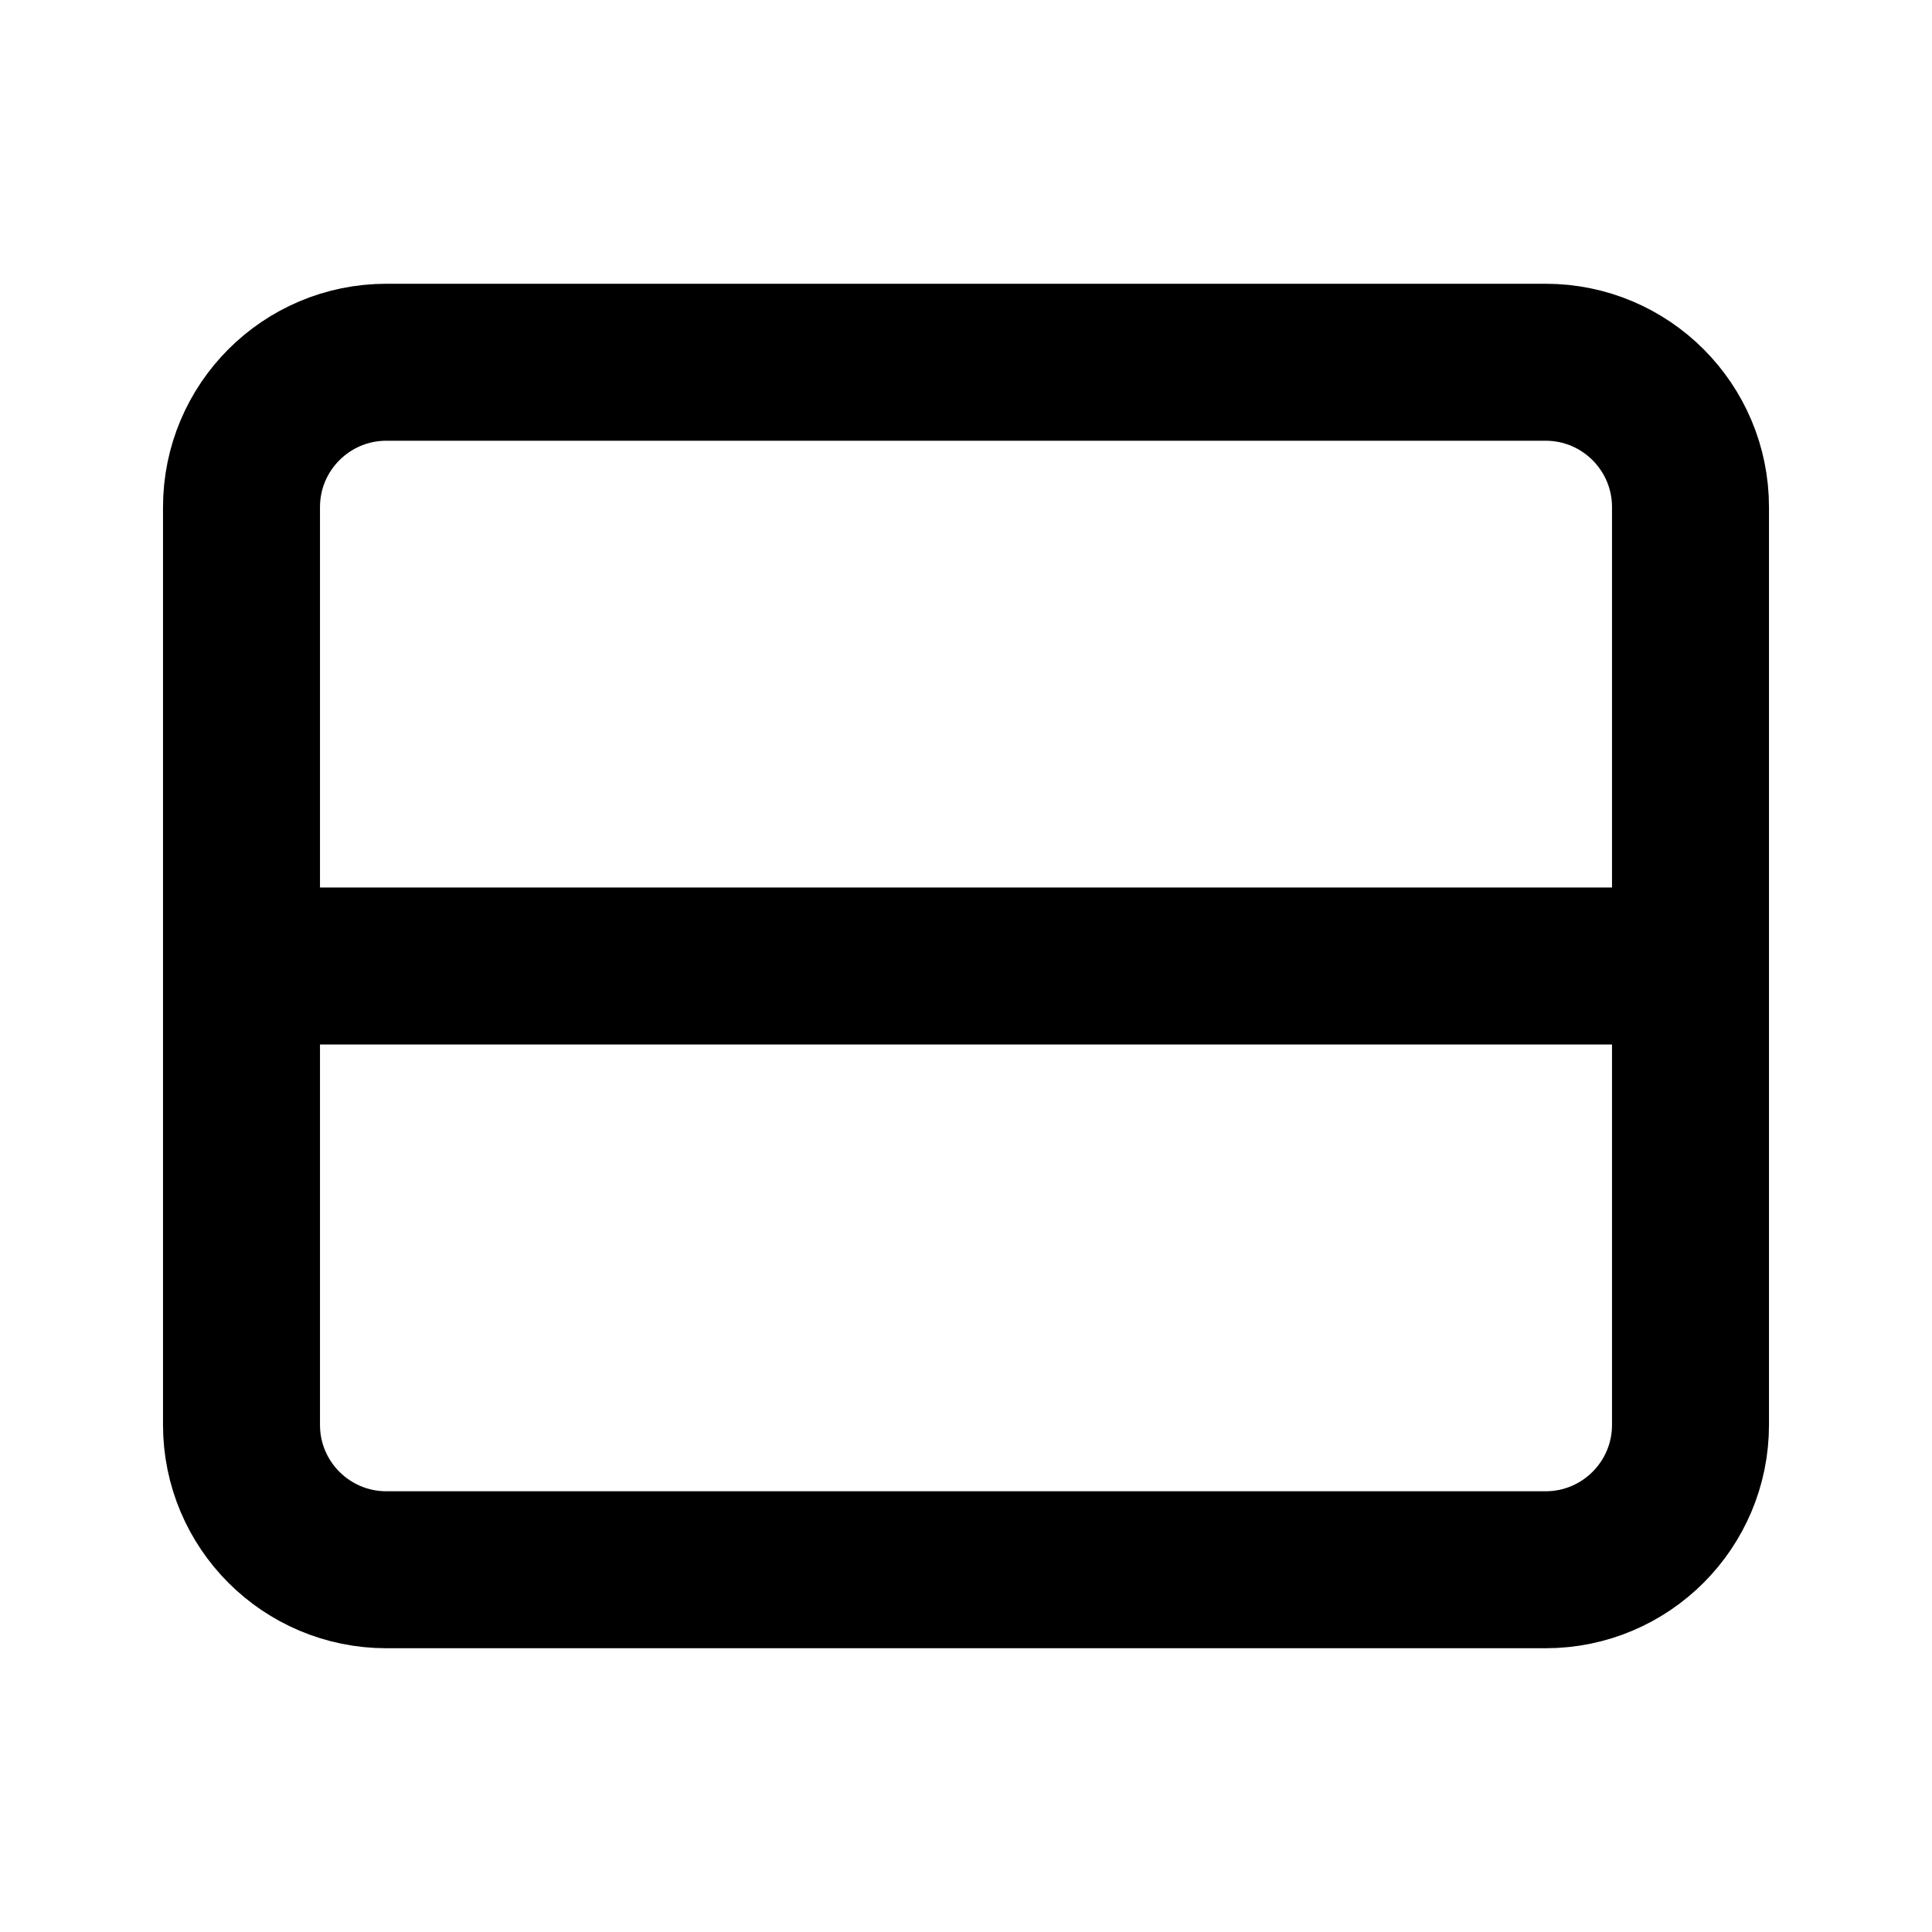
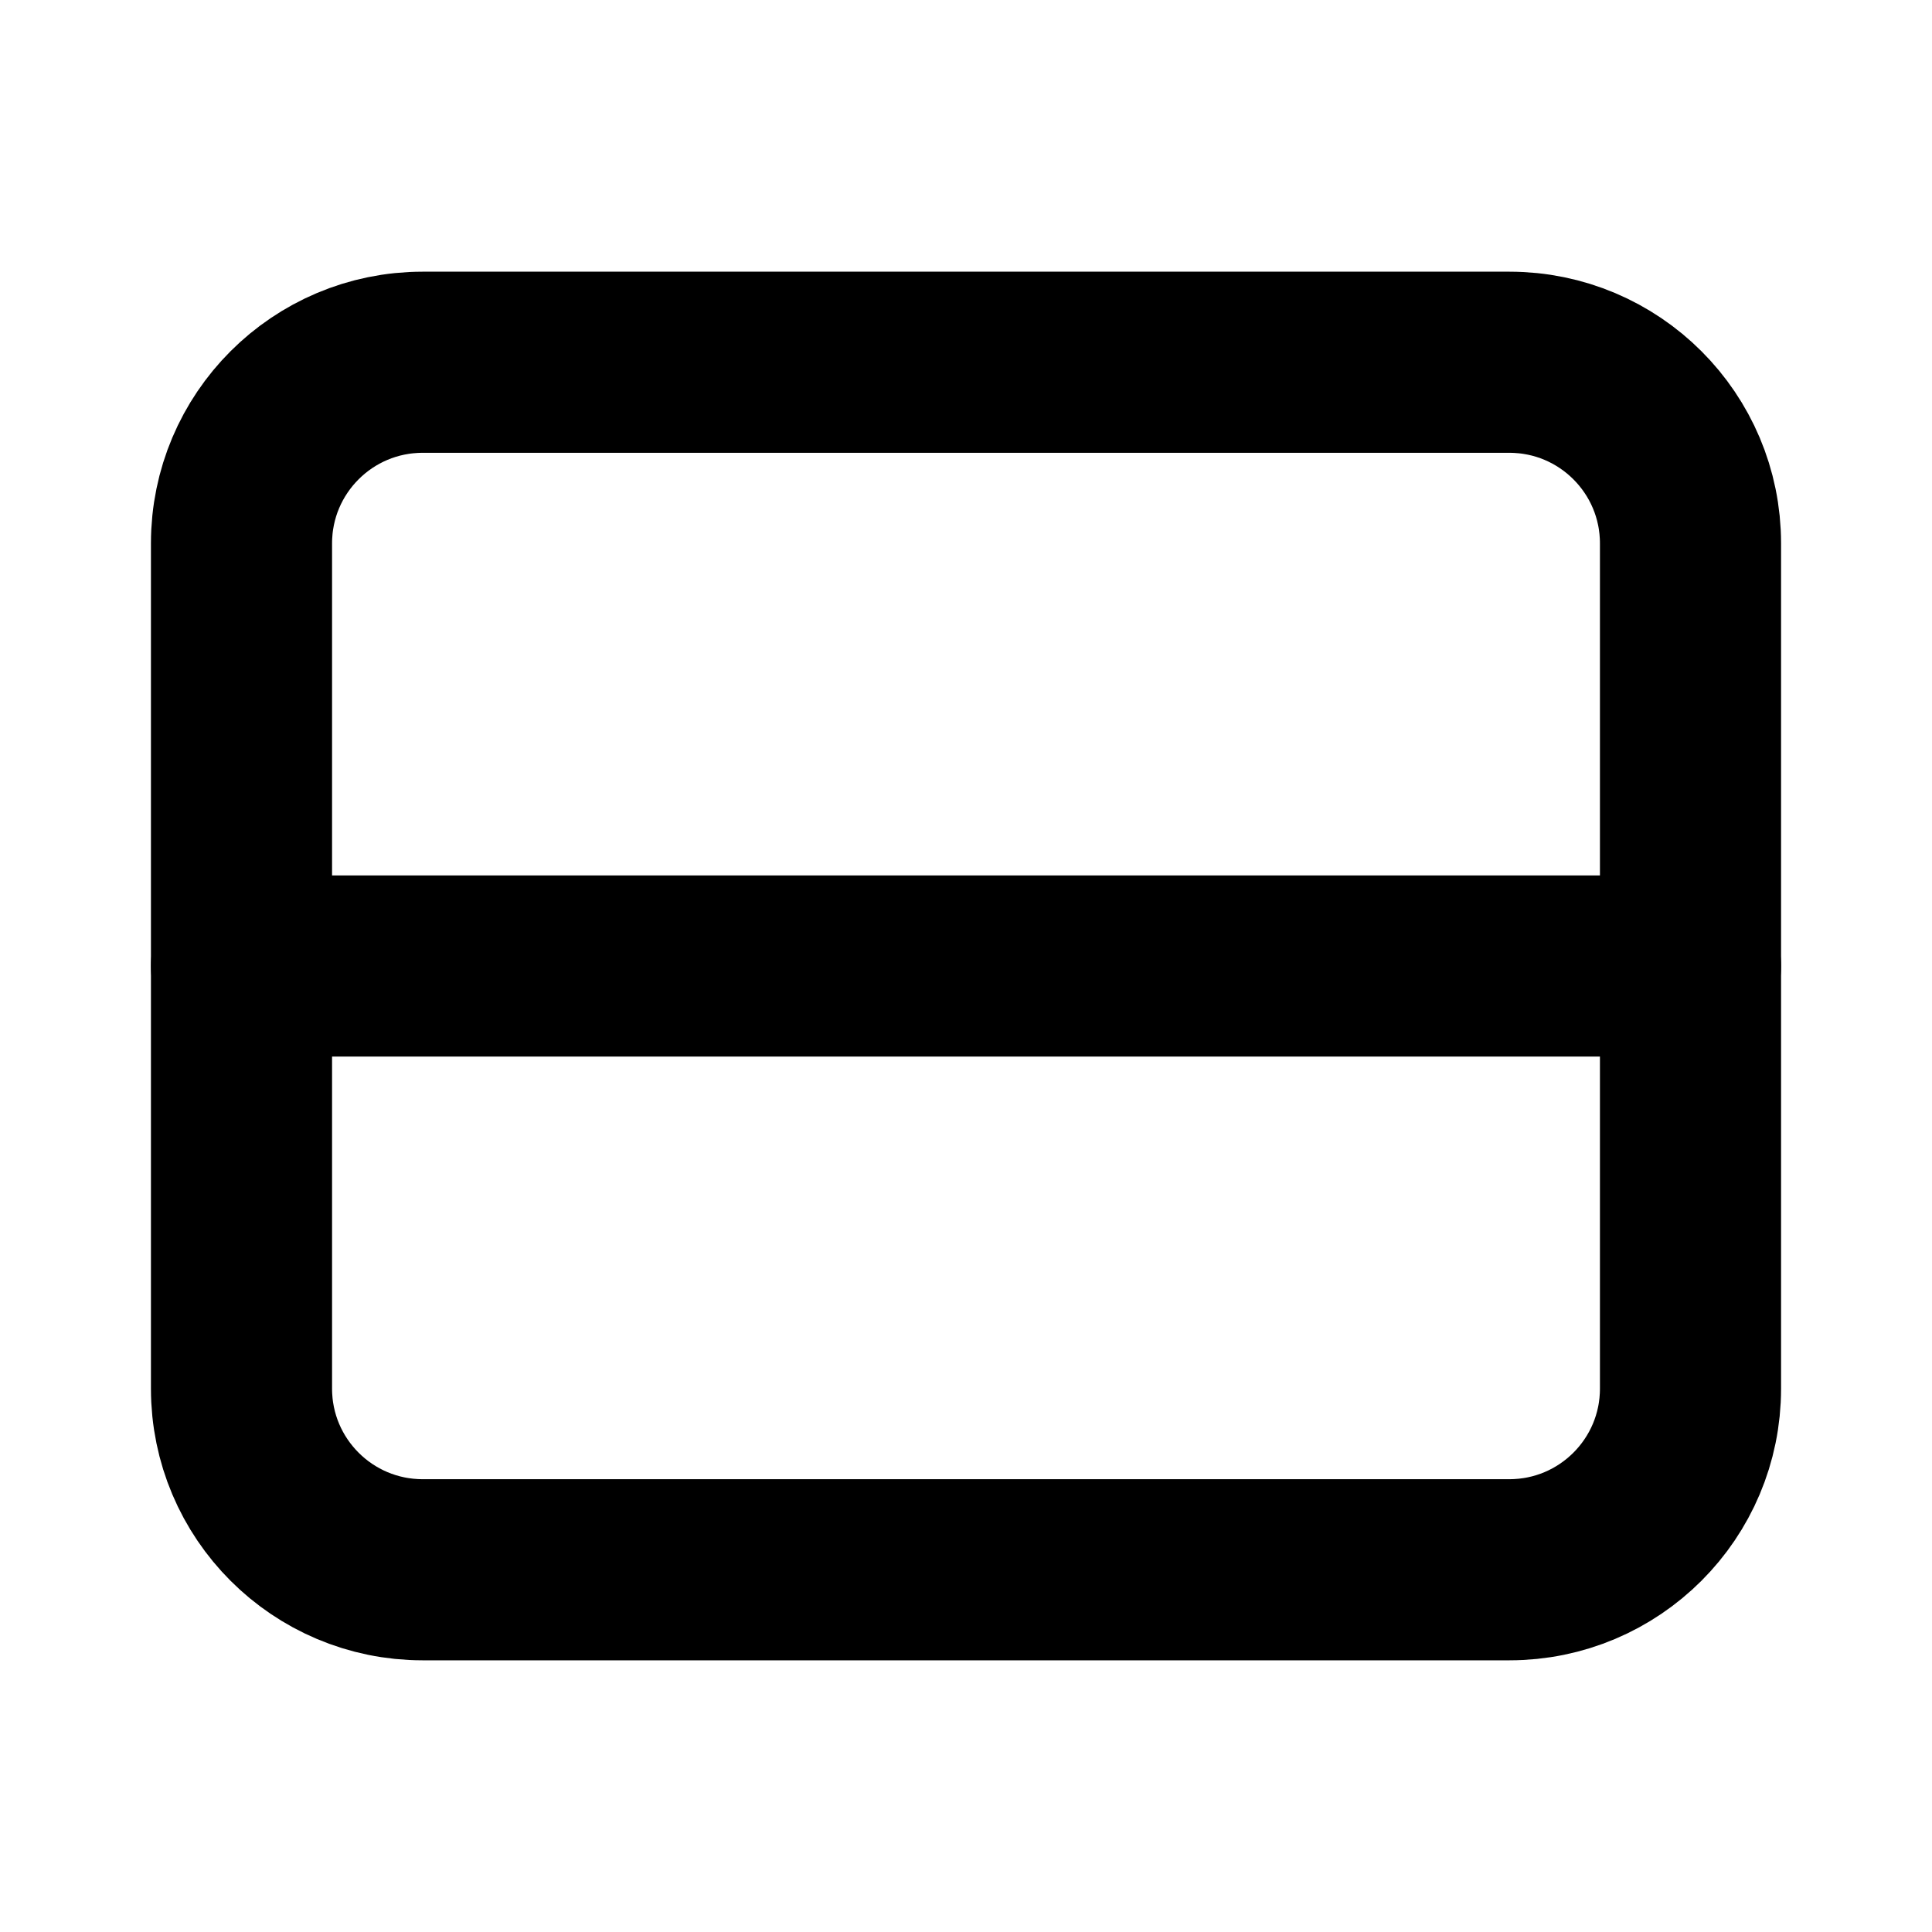
<svg xmlns="http://www.w3.org/2000/svg" width="16" height="16" viewBox="0 0 16 16">
-   <g stroke="#000" stroke-width="1.3" fill="none">
-     <rect x="2" y="3" width="12" height="10" rx="1.2" />
+   <g fill="none" stroke="currentColor" stroke-width="1.5" stroke-linecap="round" stroke-linejoin="round">
+     <rect x="2" y="3" width="12" height="10" rx="1.5" />
    <path d="M2 8h12" />
  </g>
</svg>
